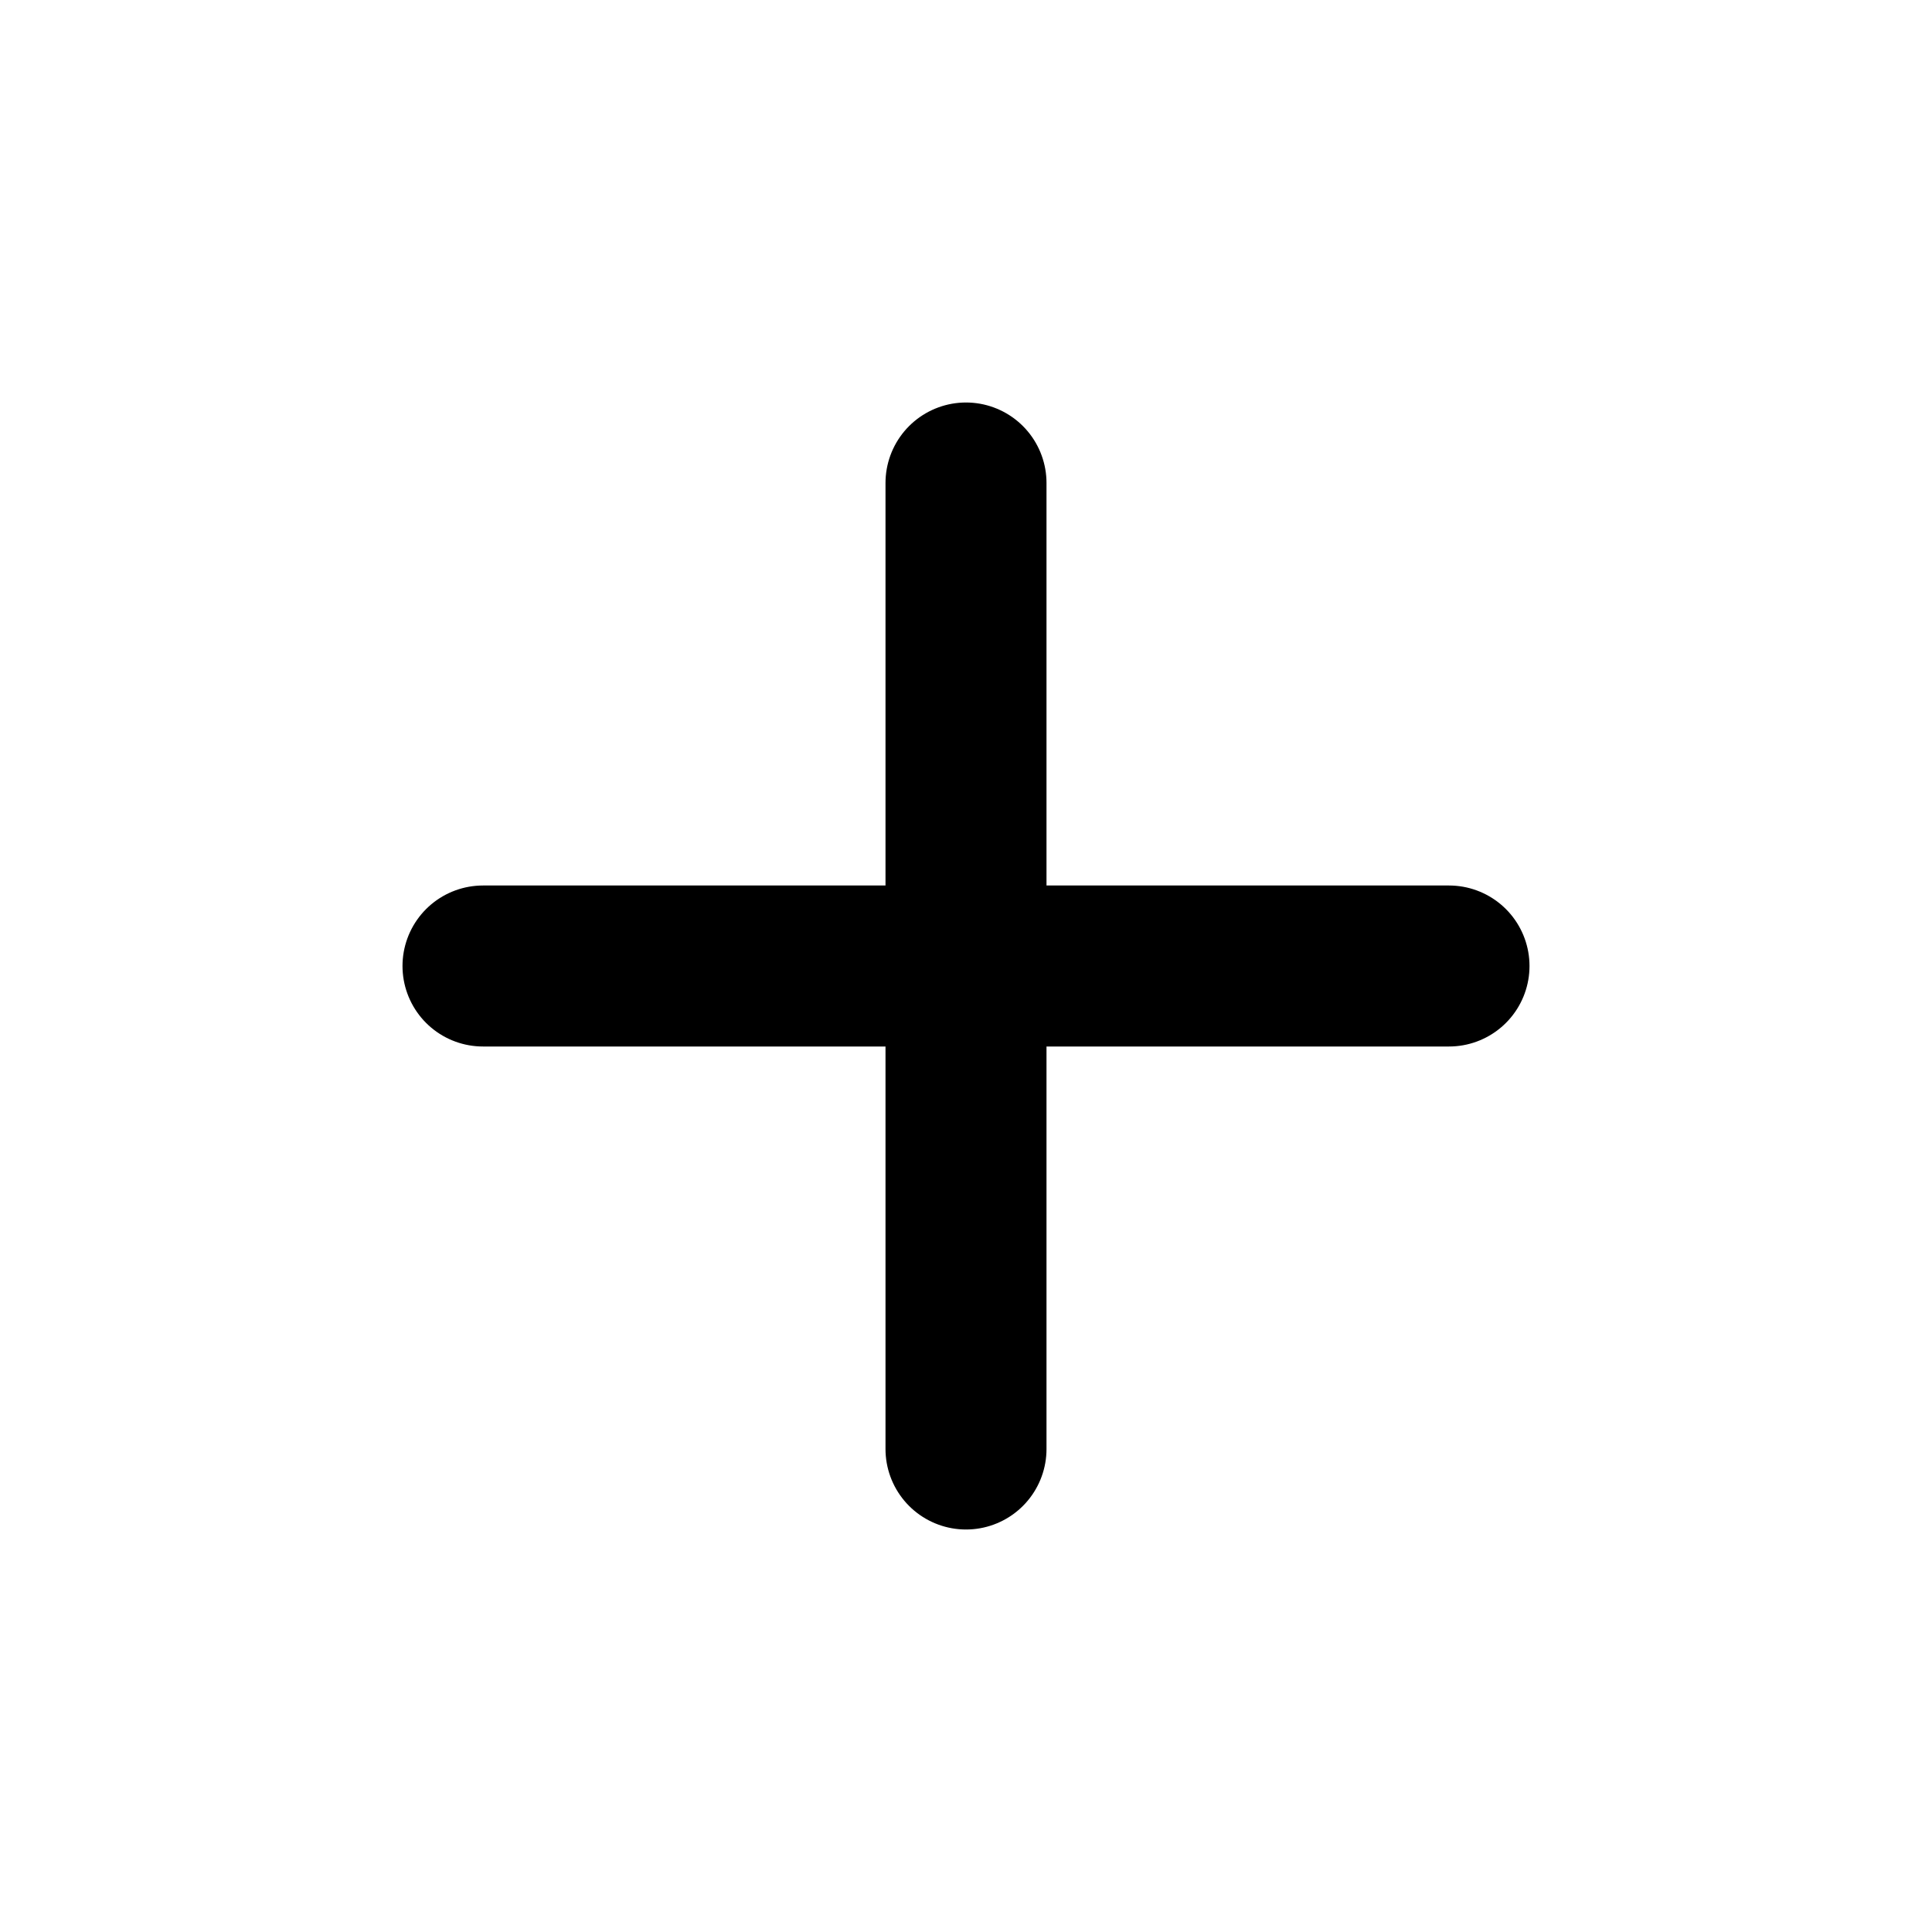
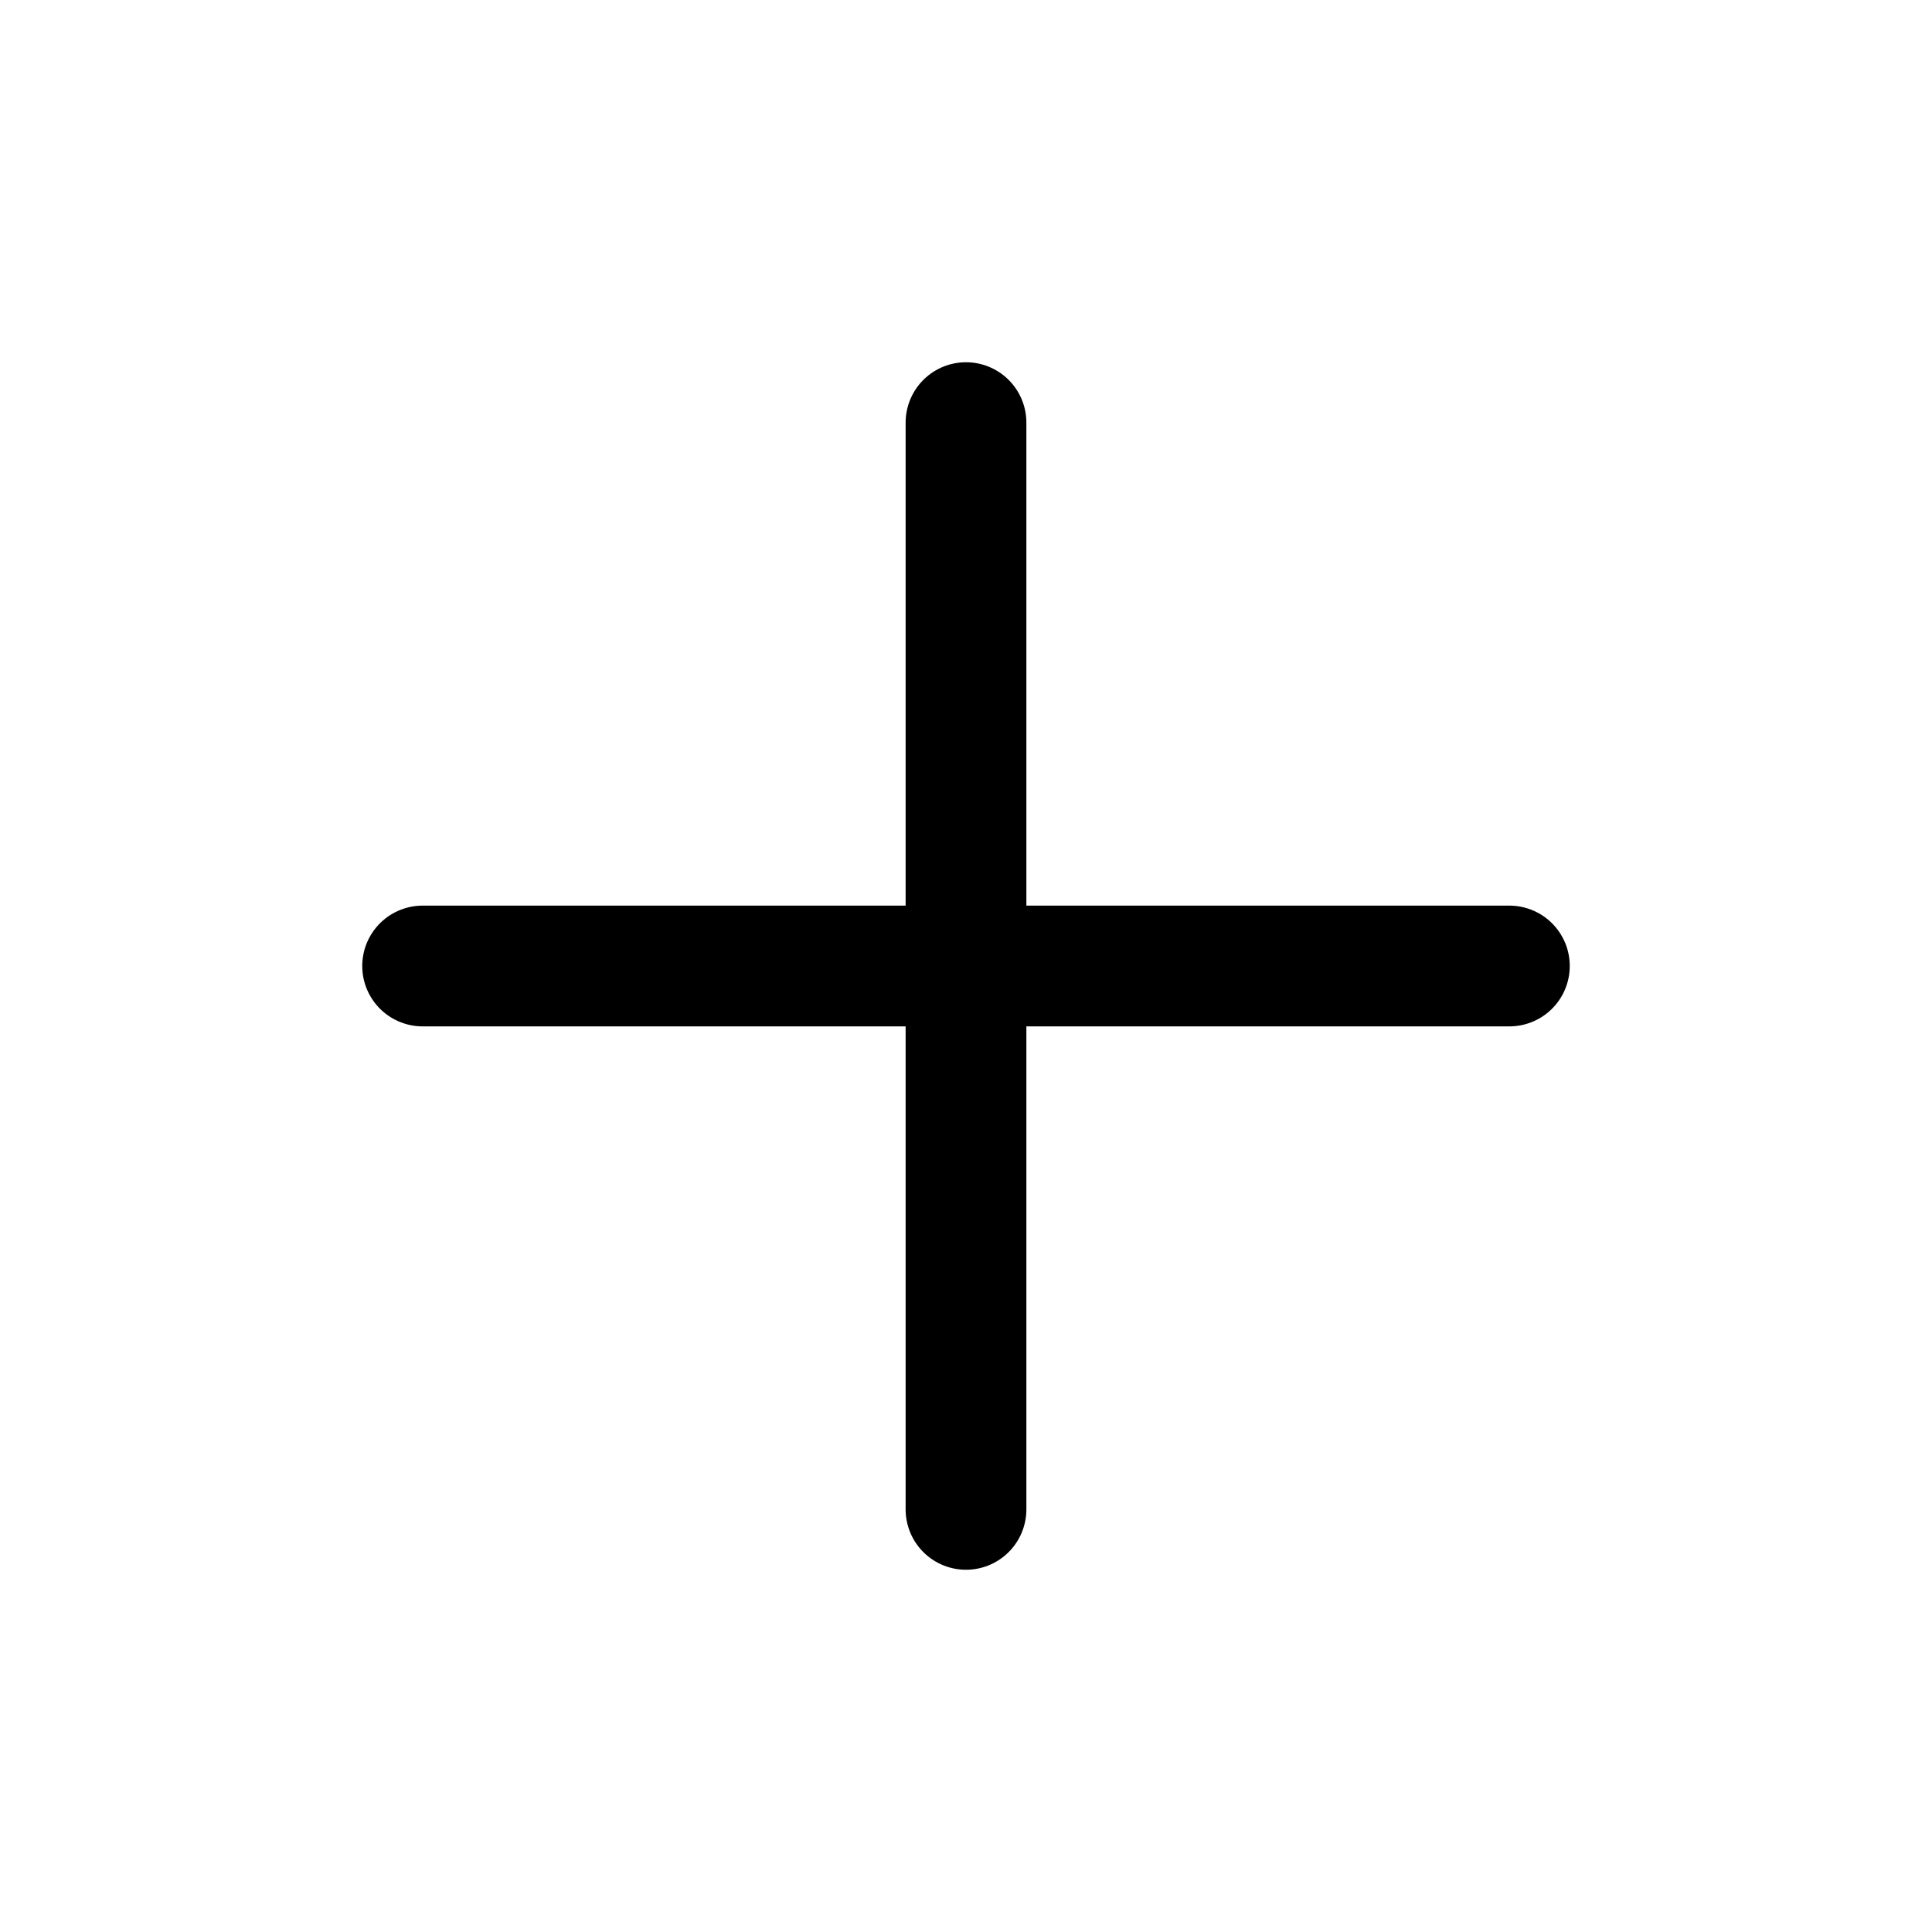
- <svg xmlns="http://www.w3.org/2000/svg" width="800px" height="800px" viewBox="0 0 24 24" fill="none">
-   <path d="M6 12H18M12 6V18" stroke="#000000" stroke-width="2" stroke-linecap="round" stroke-linejoin="round" />
+ <svg xmlns="http://www.w3.org/2000/svg" class="ionicon" viewBox="0 0 512 512">
+   <path fill="none" stroke="currentColor" stroke-linecap="round" stroke-linejoin="round" stroke-width="32" d="M256 112v288M400 256H112" />
</svg>
